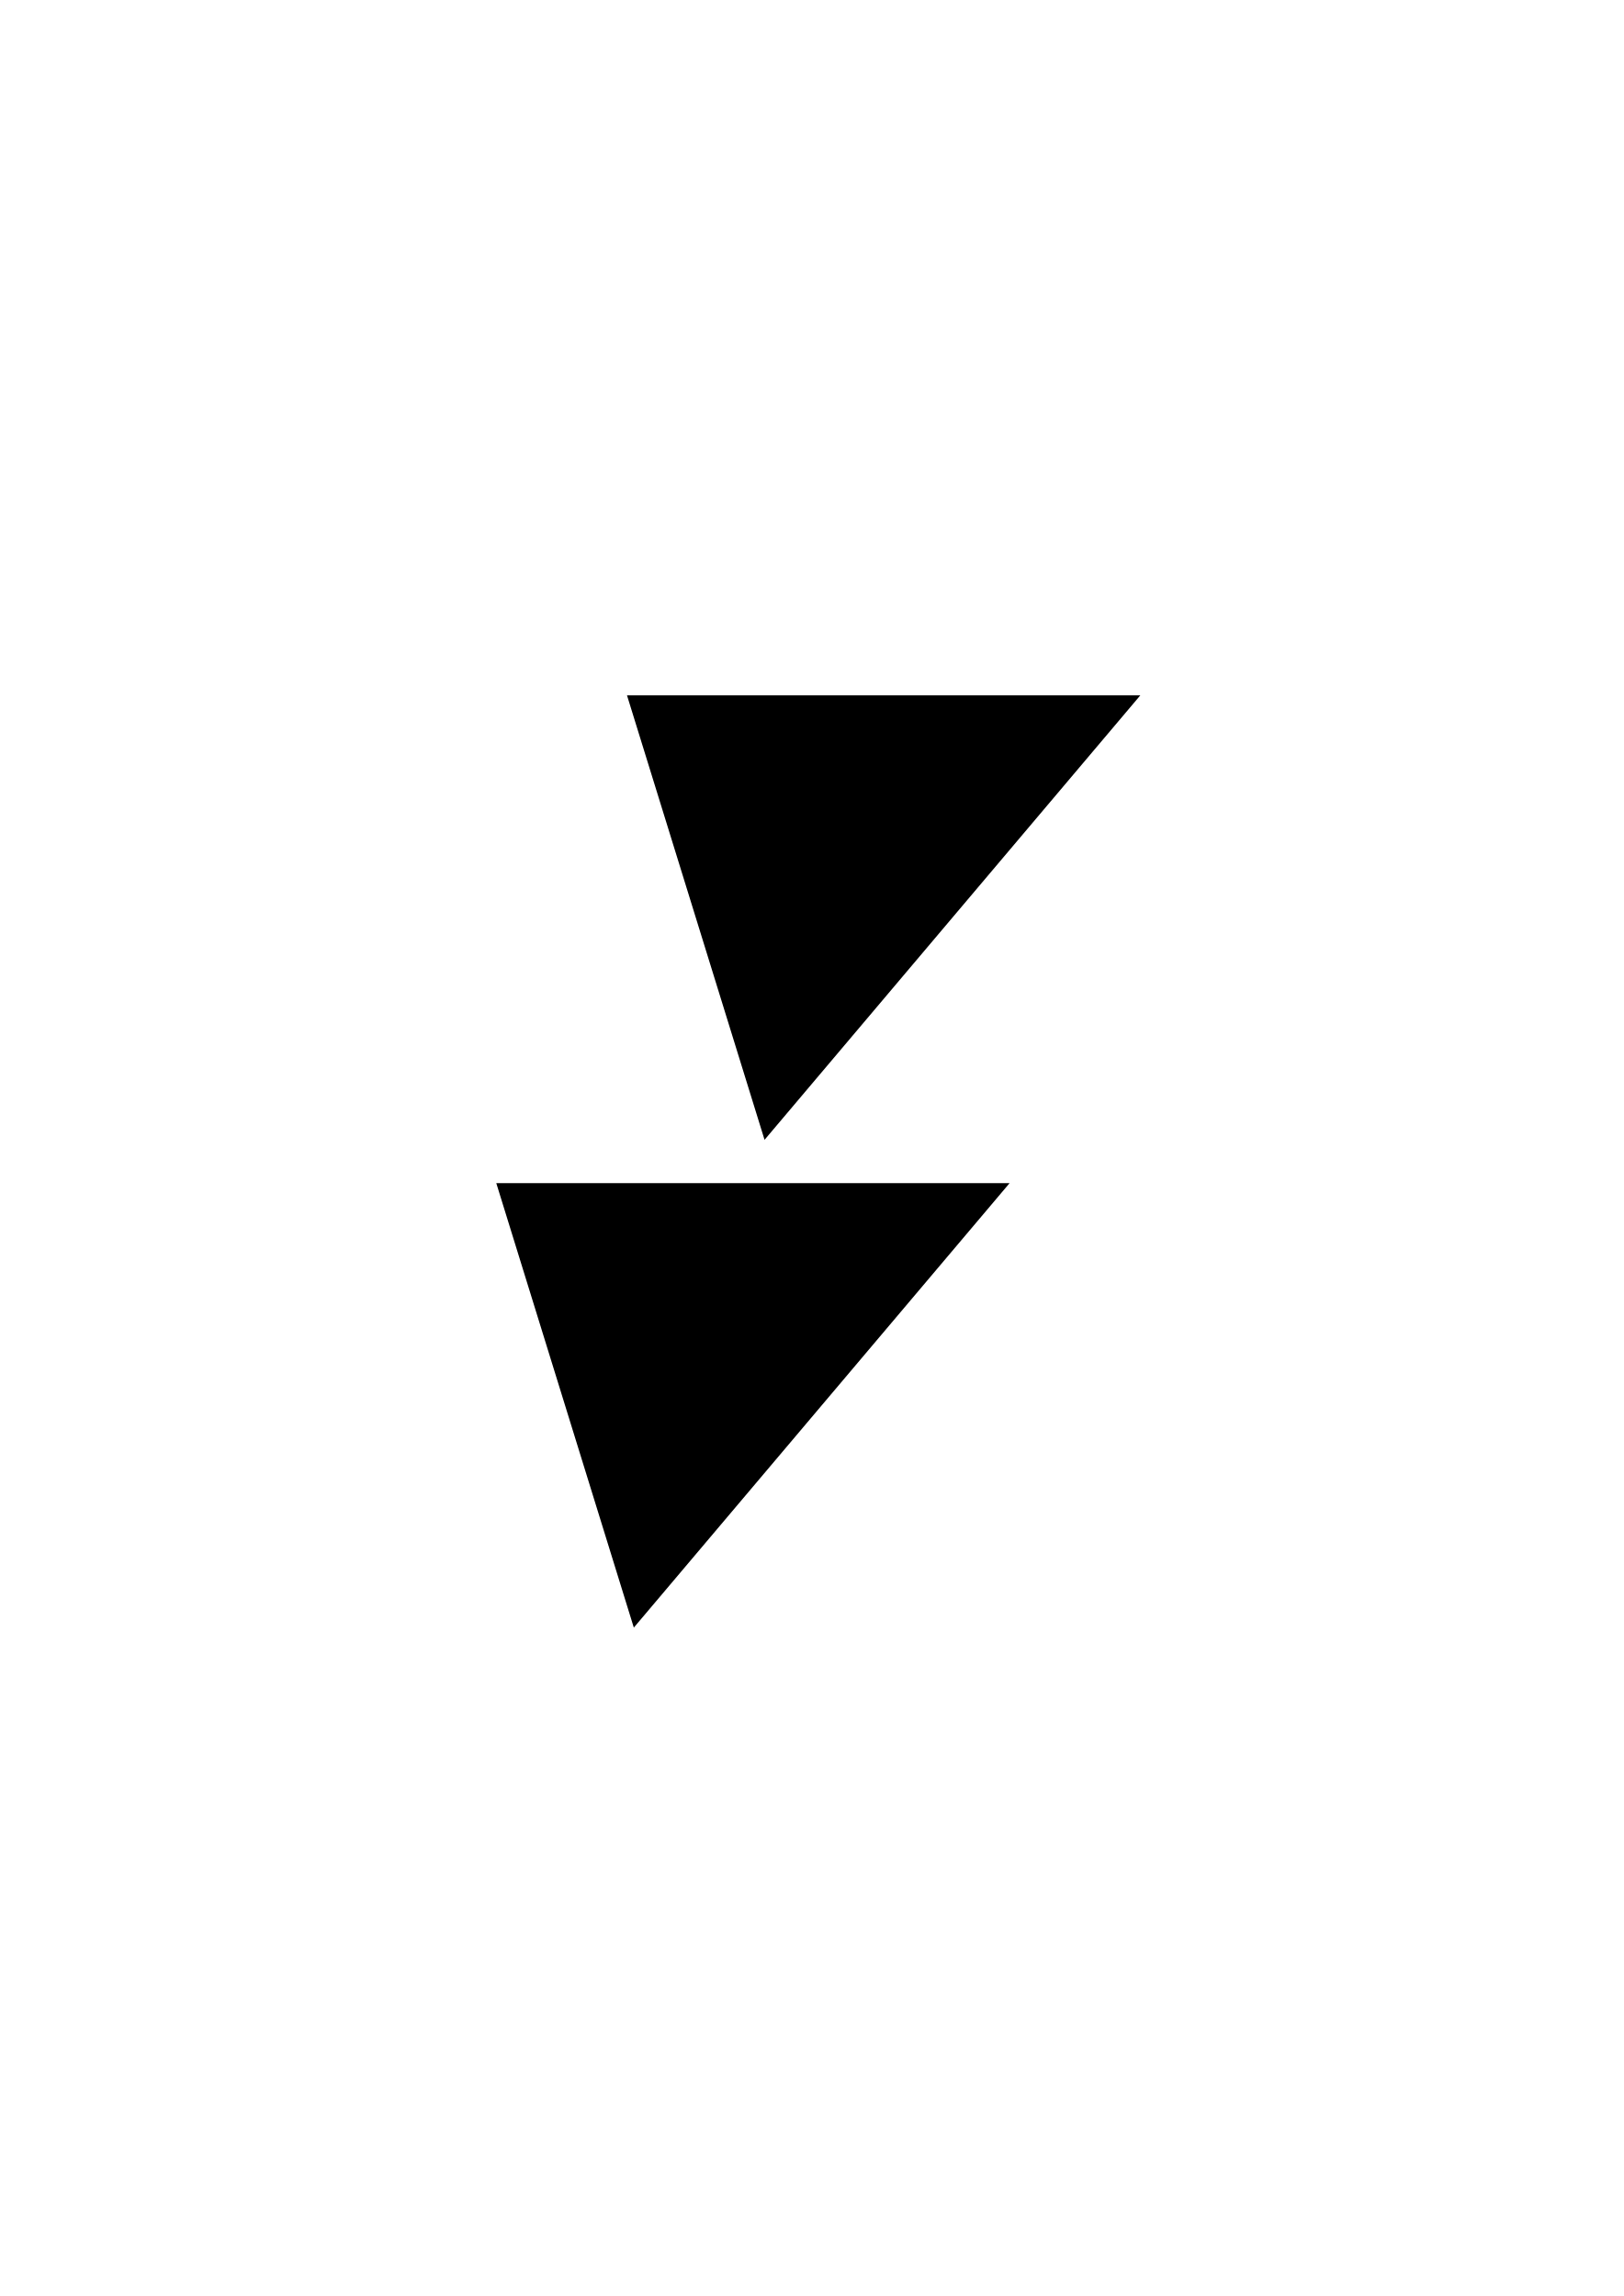
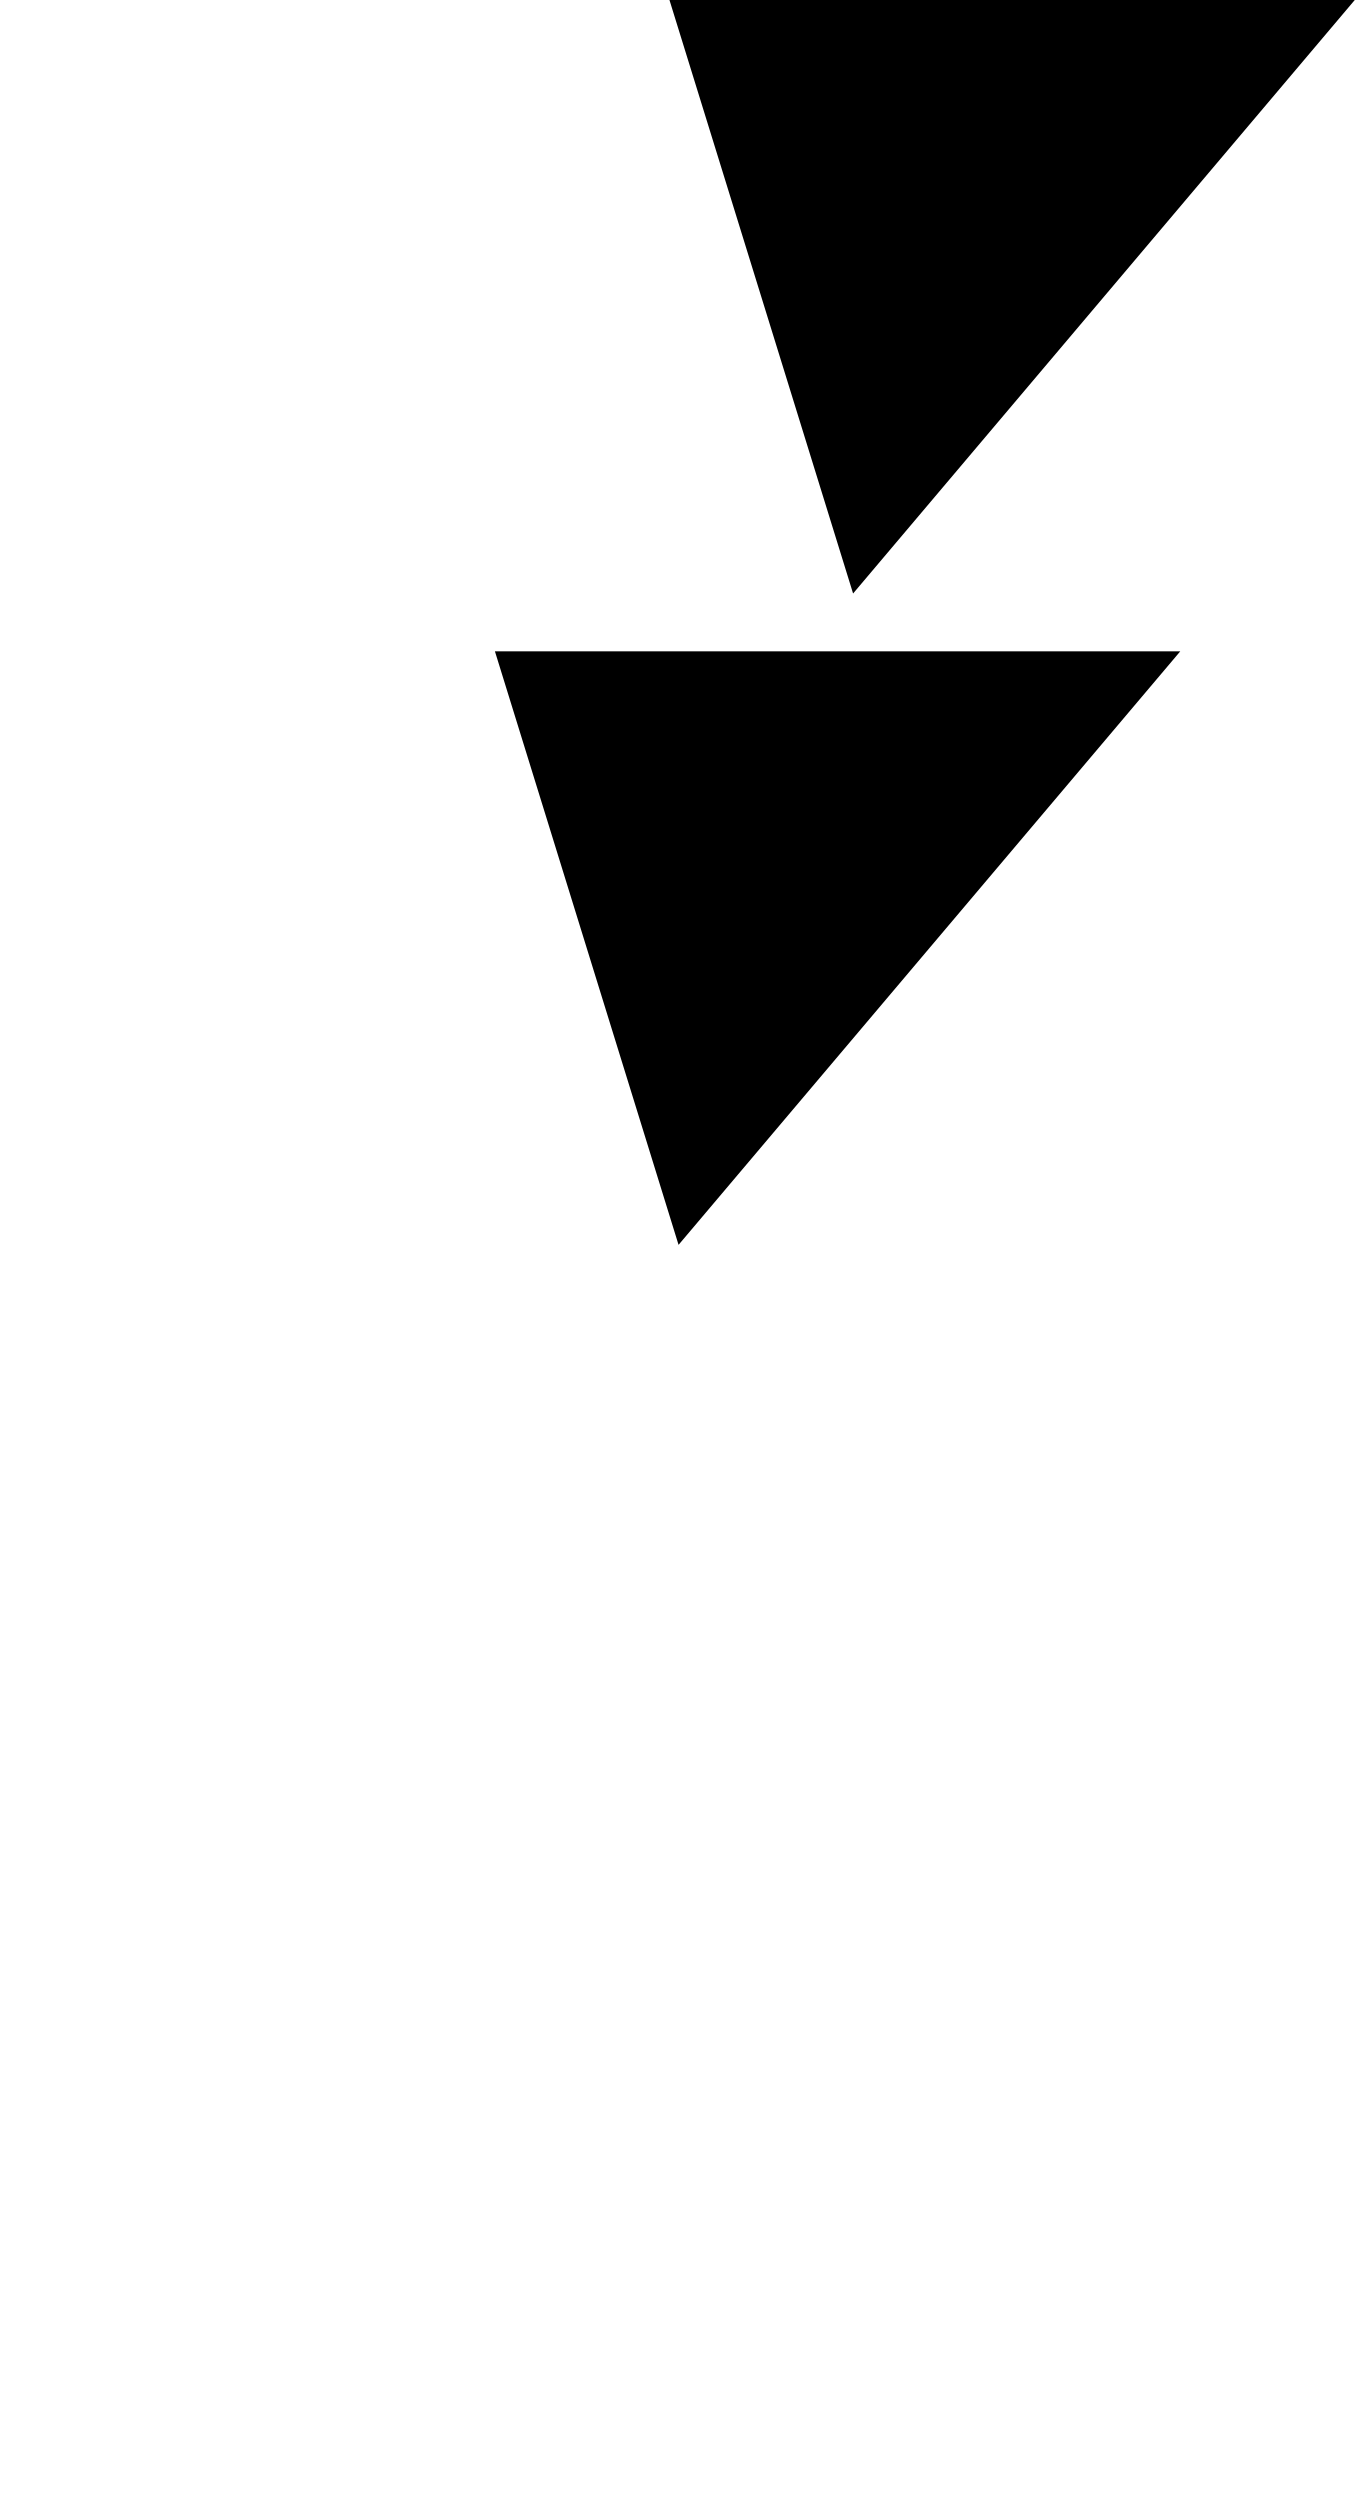
- <svg xmlns="http://www.w3.org/2000/svg" version="1.1" id="svg3555" viewBox="0 0 744.094 1052.362" height="297mm" width="210mm">
+ <svg xmlns="http://www.w3.org/2000/svg" version="1.1" id="svg3555" viewBox="0 0 465.012 858.101" height="242.175mm" width="131.237mm">
  <defs id="defs3557" />
-   <g id="layer1">
+   <g id="layer1" transform="translate(-57.55457,-318.72)">
    <g transform="matrix(1,0,-0.2679492,1,535.9086,-244.6548)" id="g3453">
      <path style="fill:#000000;fill-rule:evenodd;stroke:#000000;stroke-width:1px;stroke-linecap:butt;stroke-linejoin:miter;stroke-opacity:1" id="path3338-5-7-6" d="m -96.748,-563.875 58.374,-101.107 58.374,-101.107 58.374,101.107 58.374,101.107 -116.748,0 z" transform="scale(1,-1)" />
      <path style="fill:#000000;fill-rule:evenodd;stroke:#000000;stroke-width:1px;stroke-linecap:butt;stroke-linejoin:miter;stroke-opacity:1" id="path3338-9-3-3-2" d="m -136.748,-787.446 58.374,-101.107 58.374,-101.107 58.374,101.107 58.374,101.107 -116.748,-1e-5 z" transform="scale(-1,-1)" />
    </g>
  </g>
</svg>
